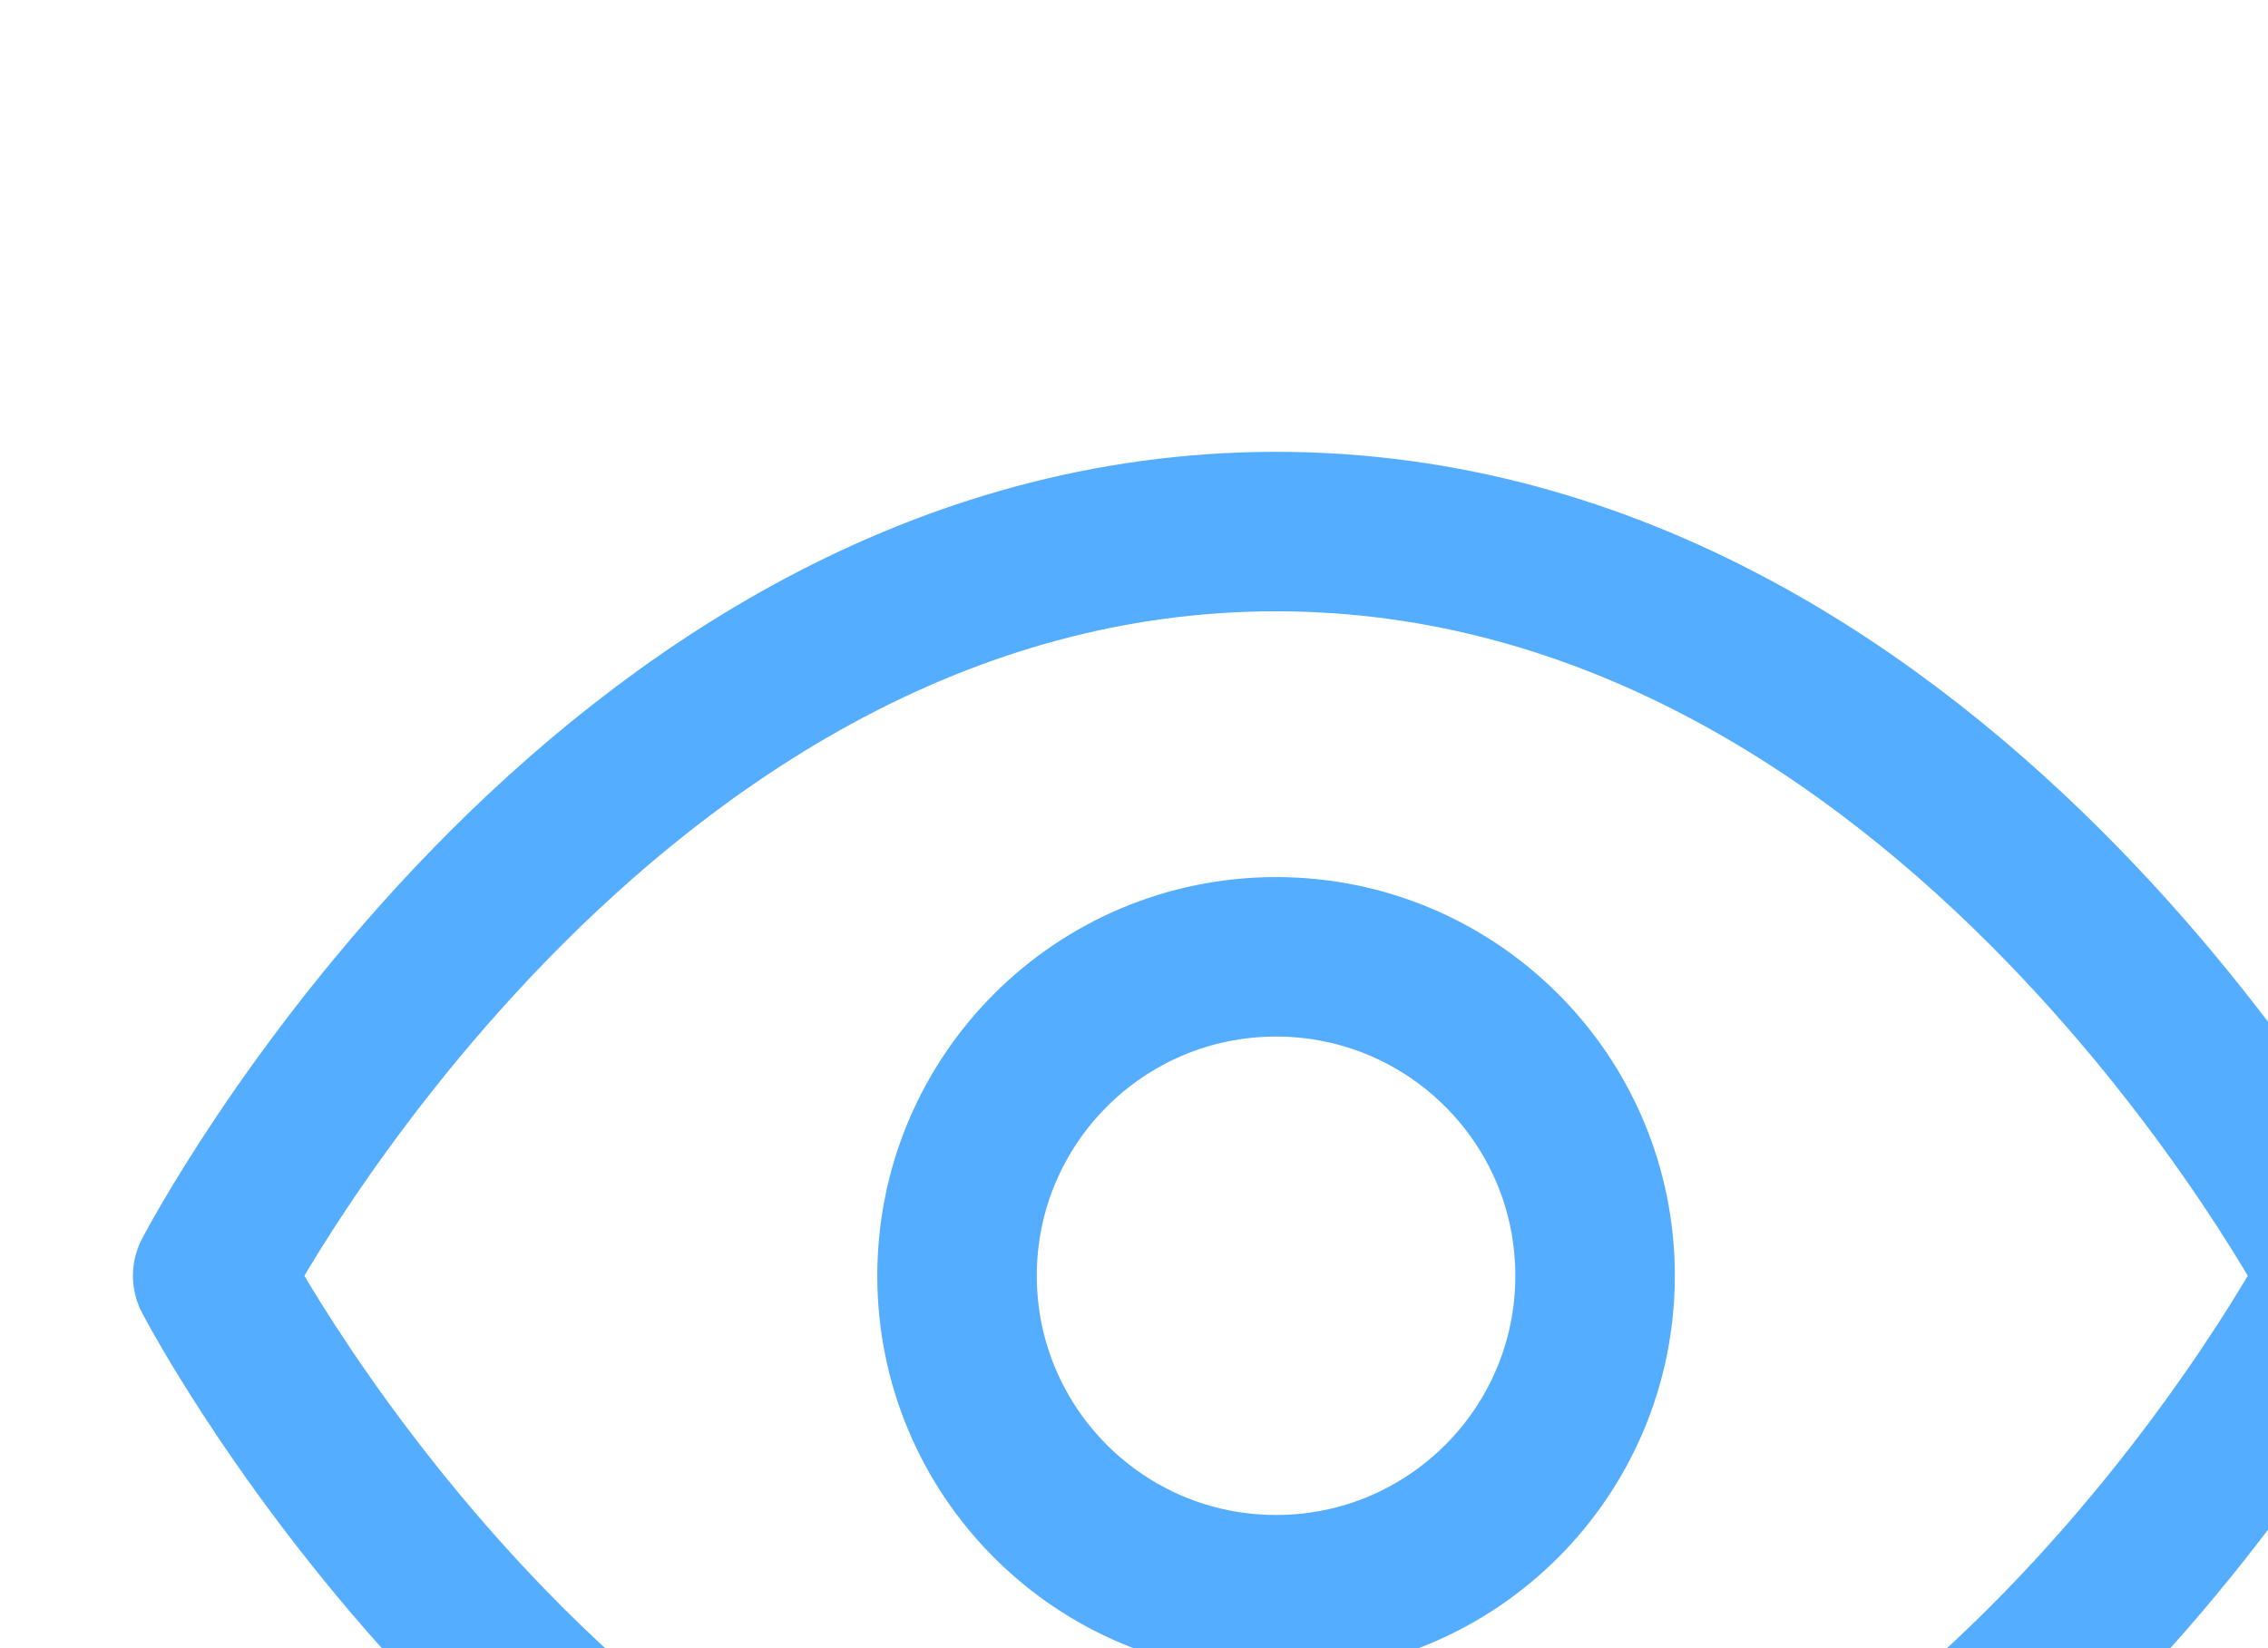
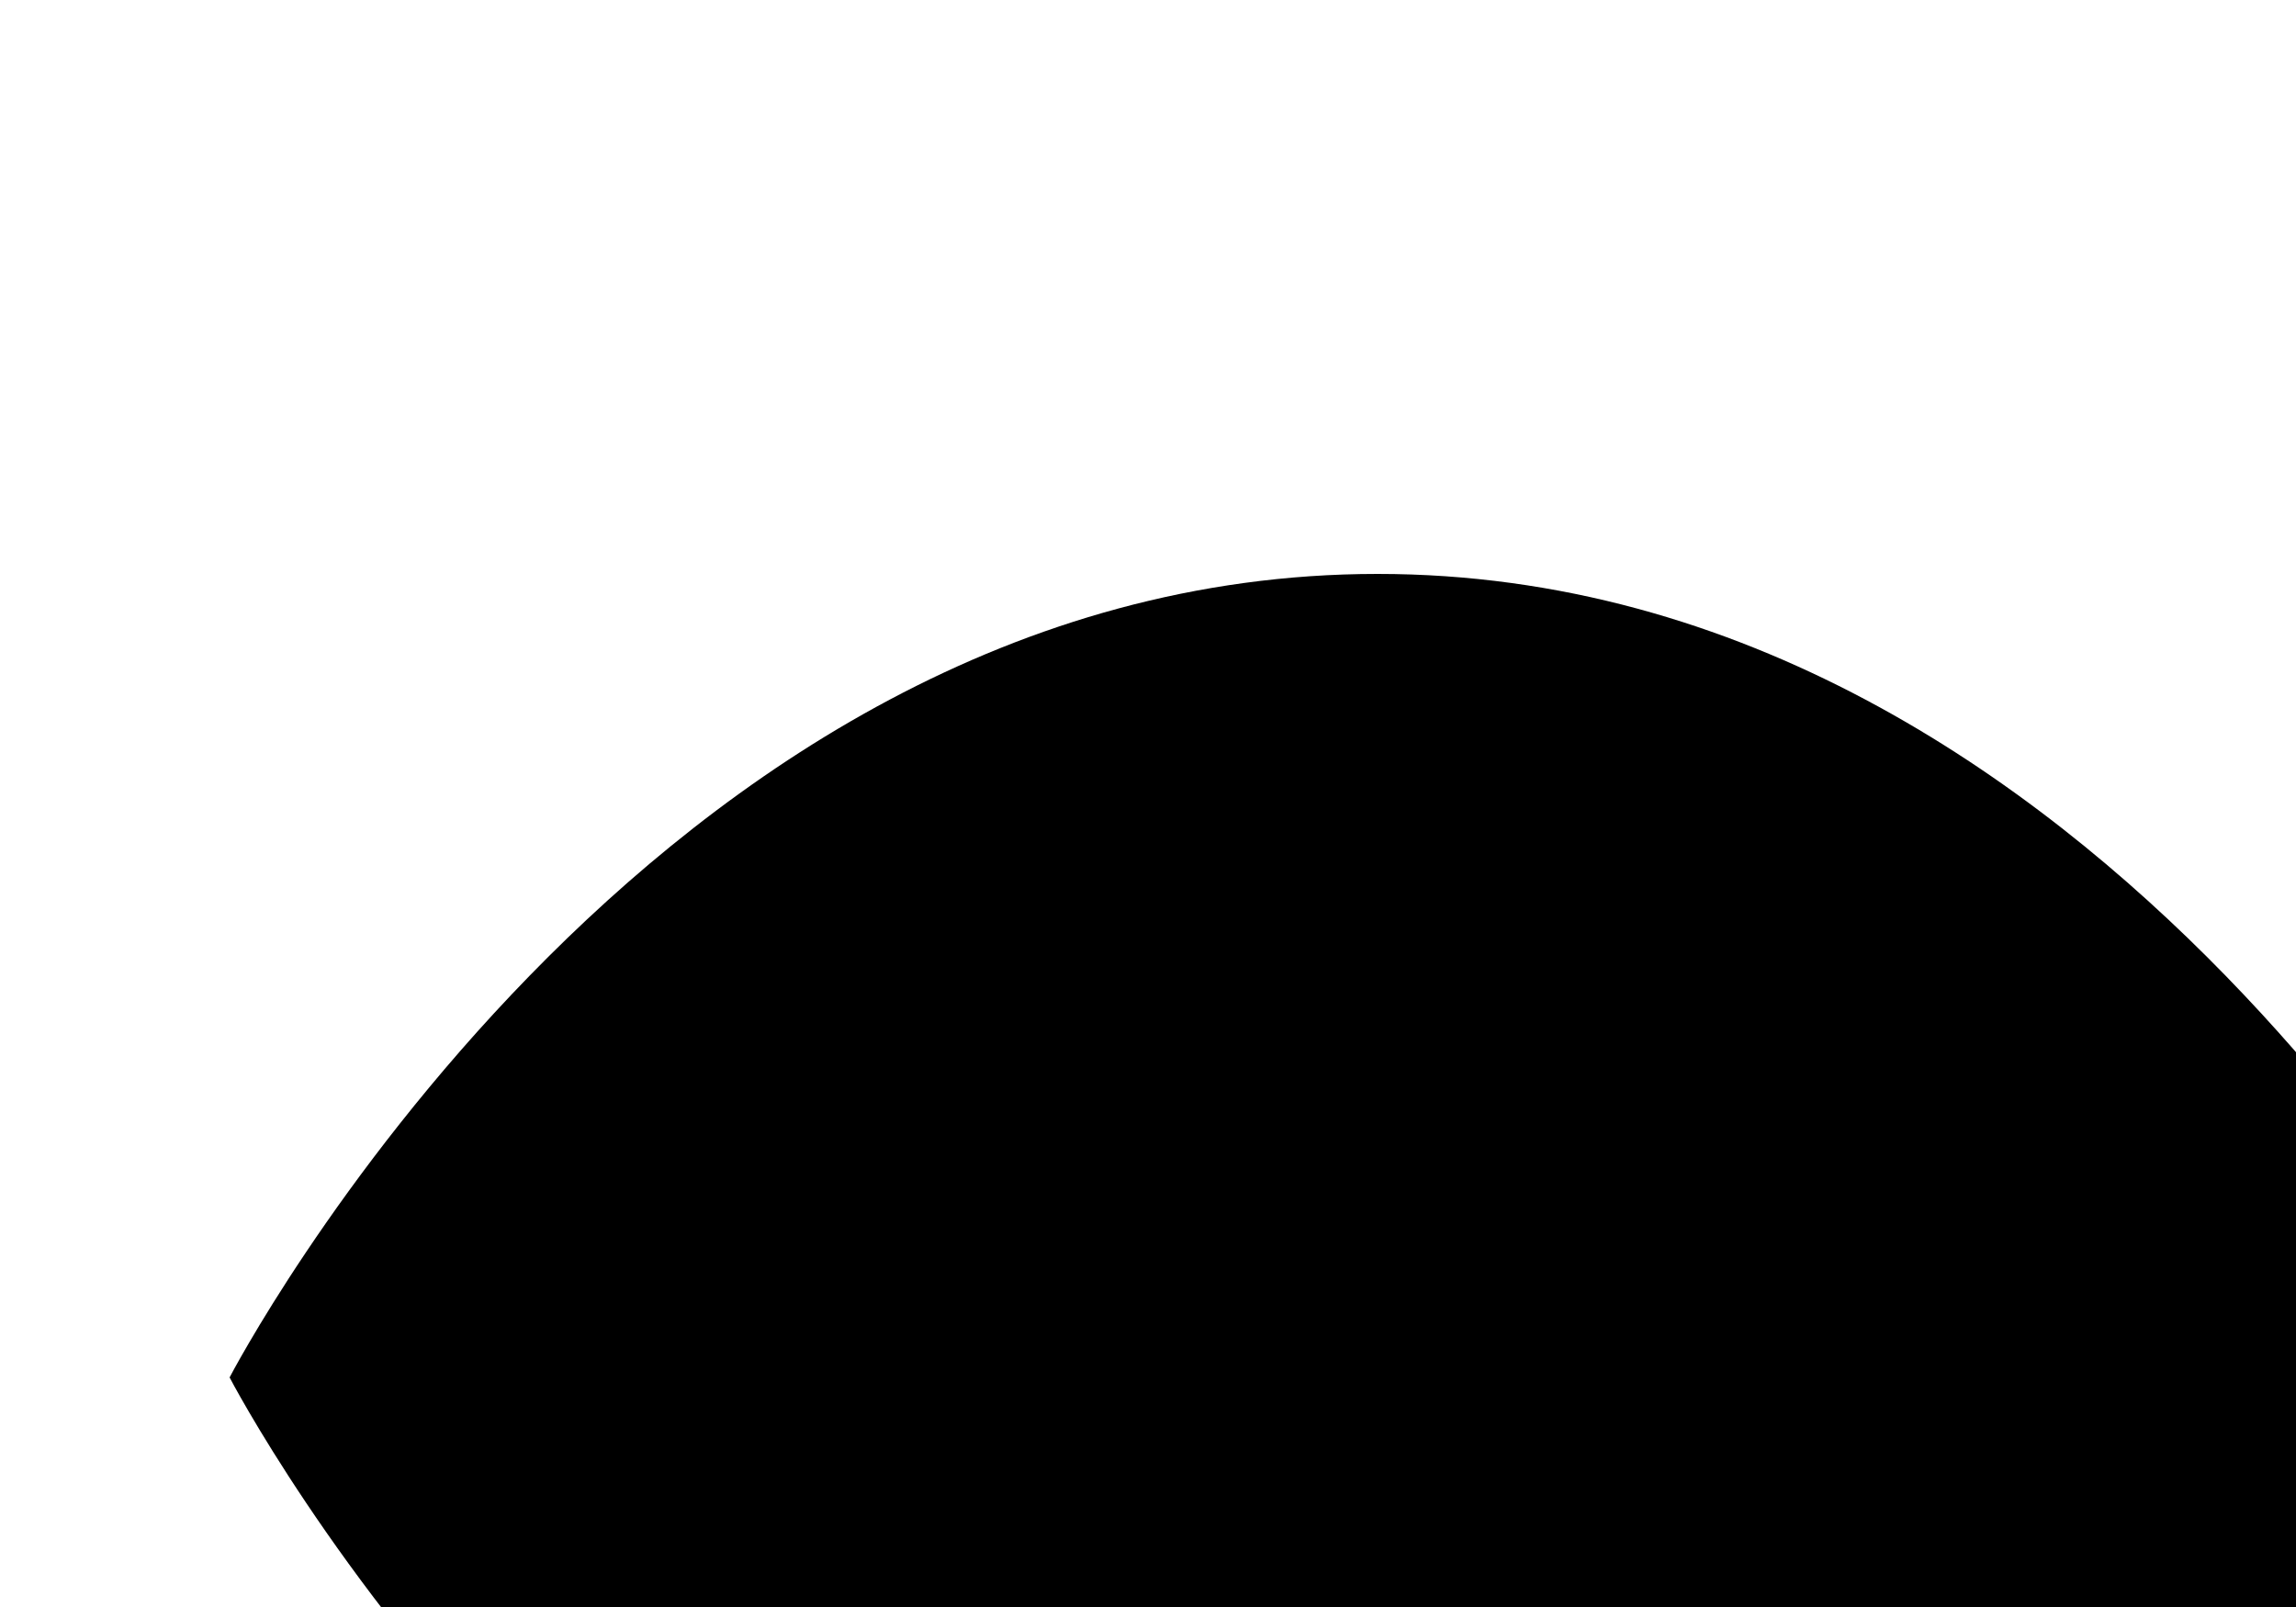
- <svg xmlns="http://www.w3.org/2000/svg" fill="none">
-   <path d="M2 12s3.636-7 10-7 10 7 10 7-3.636 7-10 7-10-7-10-7Z" stroke="#54ADFF" stroke-width="1.5" stroke-linecap="round" stroke-linejoin="round" />
-   <path d="M12 15a3 3 0 1 0 0-6 3 3 0 0 0 0 6Z" stroke="#54ADFF" stroke-width="1.5" stroke-linecap="round" stroke-linejoin="round" />
+ <svg xmlns="http://www.w3.org/2000/svg">
+   <path d="M2 12s3.636-7 10-7 10 7 10 7-3.636 7-10 7-10-7-10-7Z" stroke-width="1.5" stroke-linecap="round" stroke-linejoin="round" />
+   <path d="M12 15a3 3 0 1 0 0-6 3 3 0 0 0 0 6Z" stroke-width="1.5" stroke-linecap="round" stroke-linejoin="round" />
</svg>
